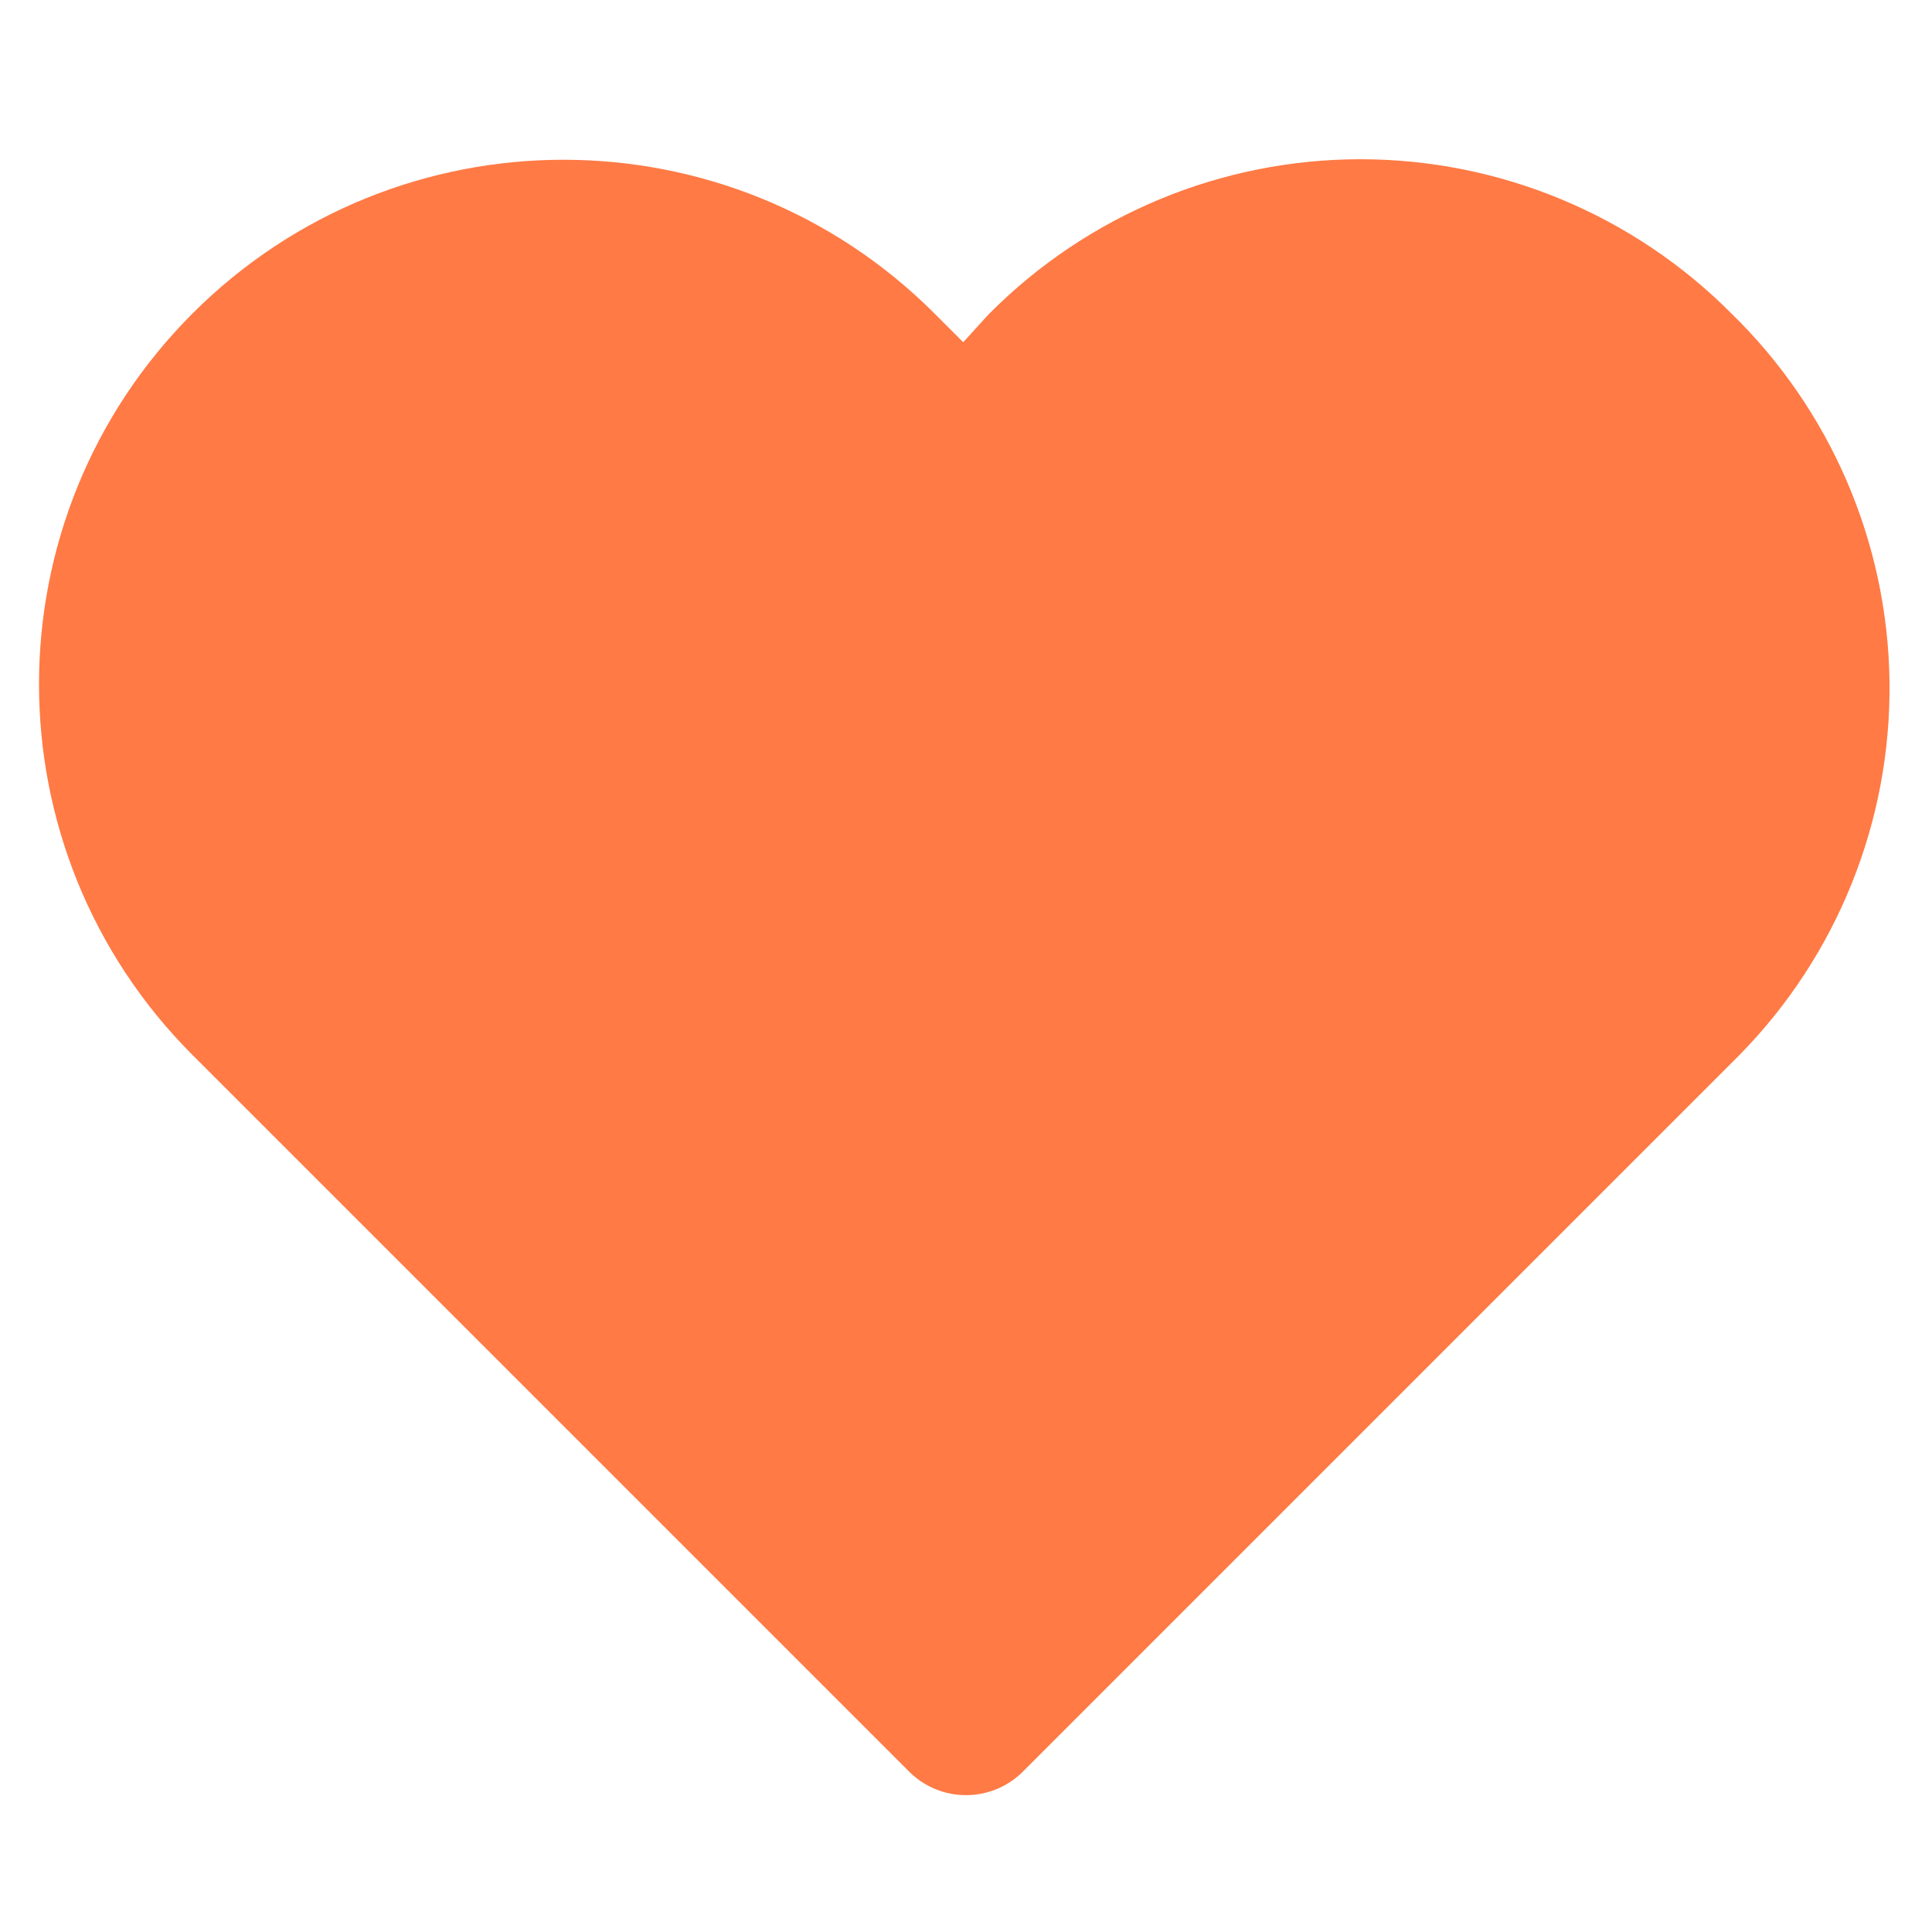
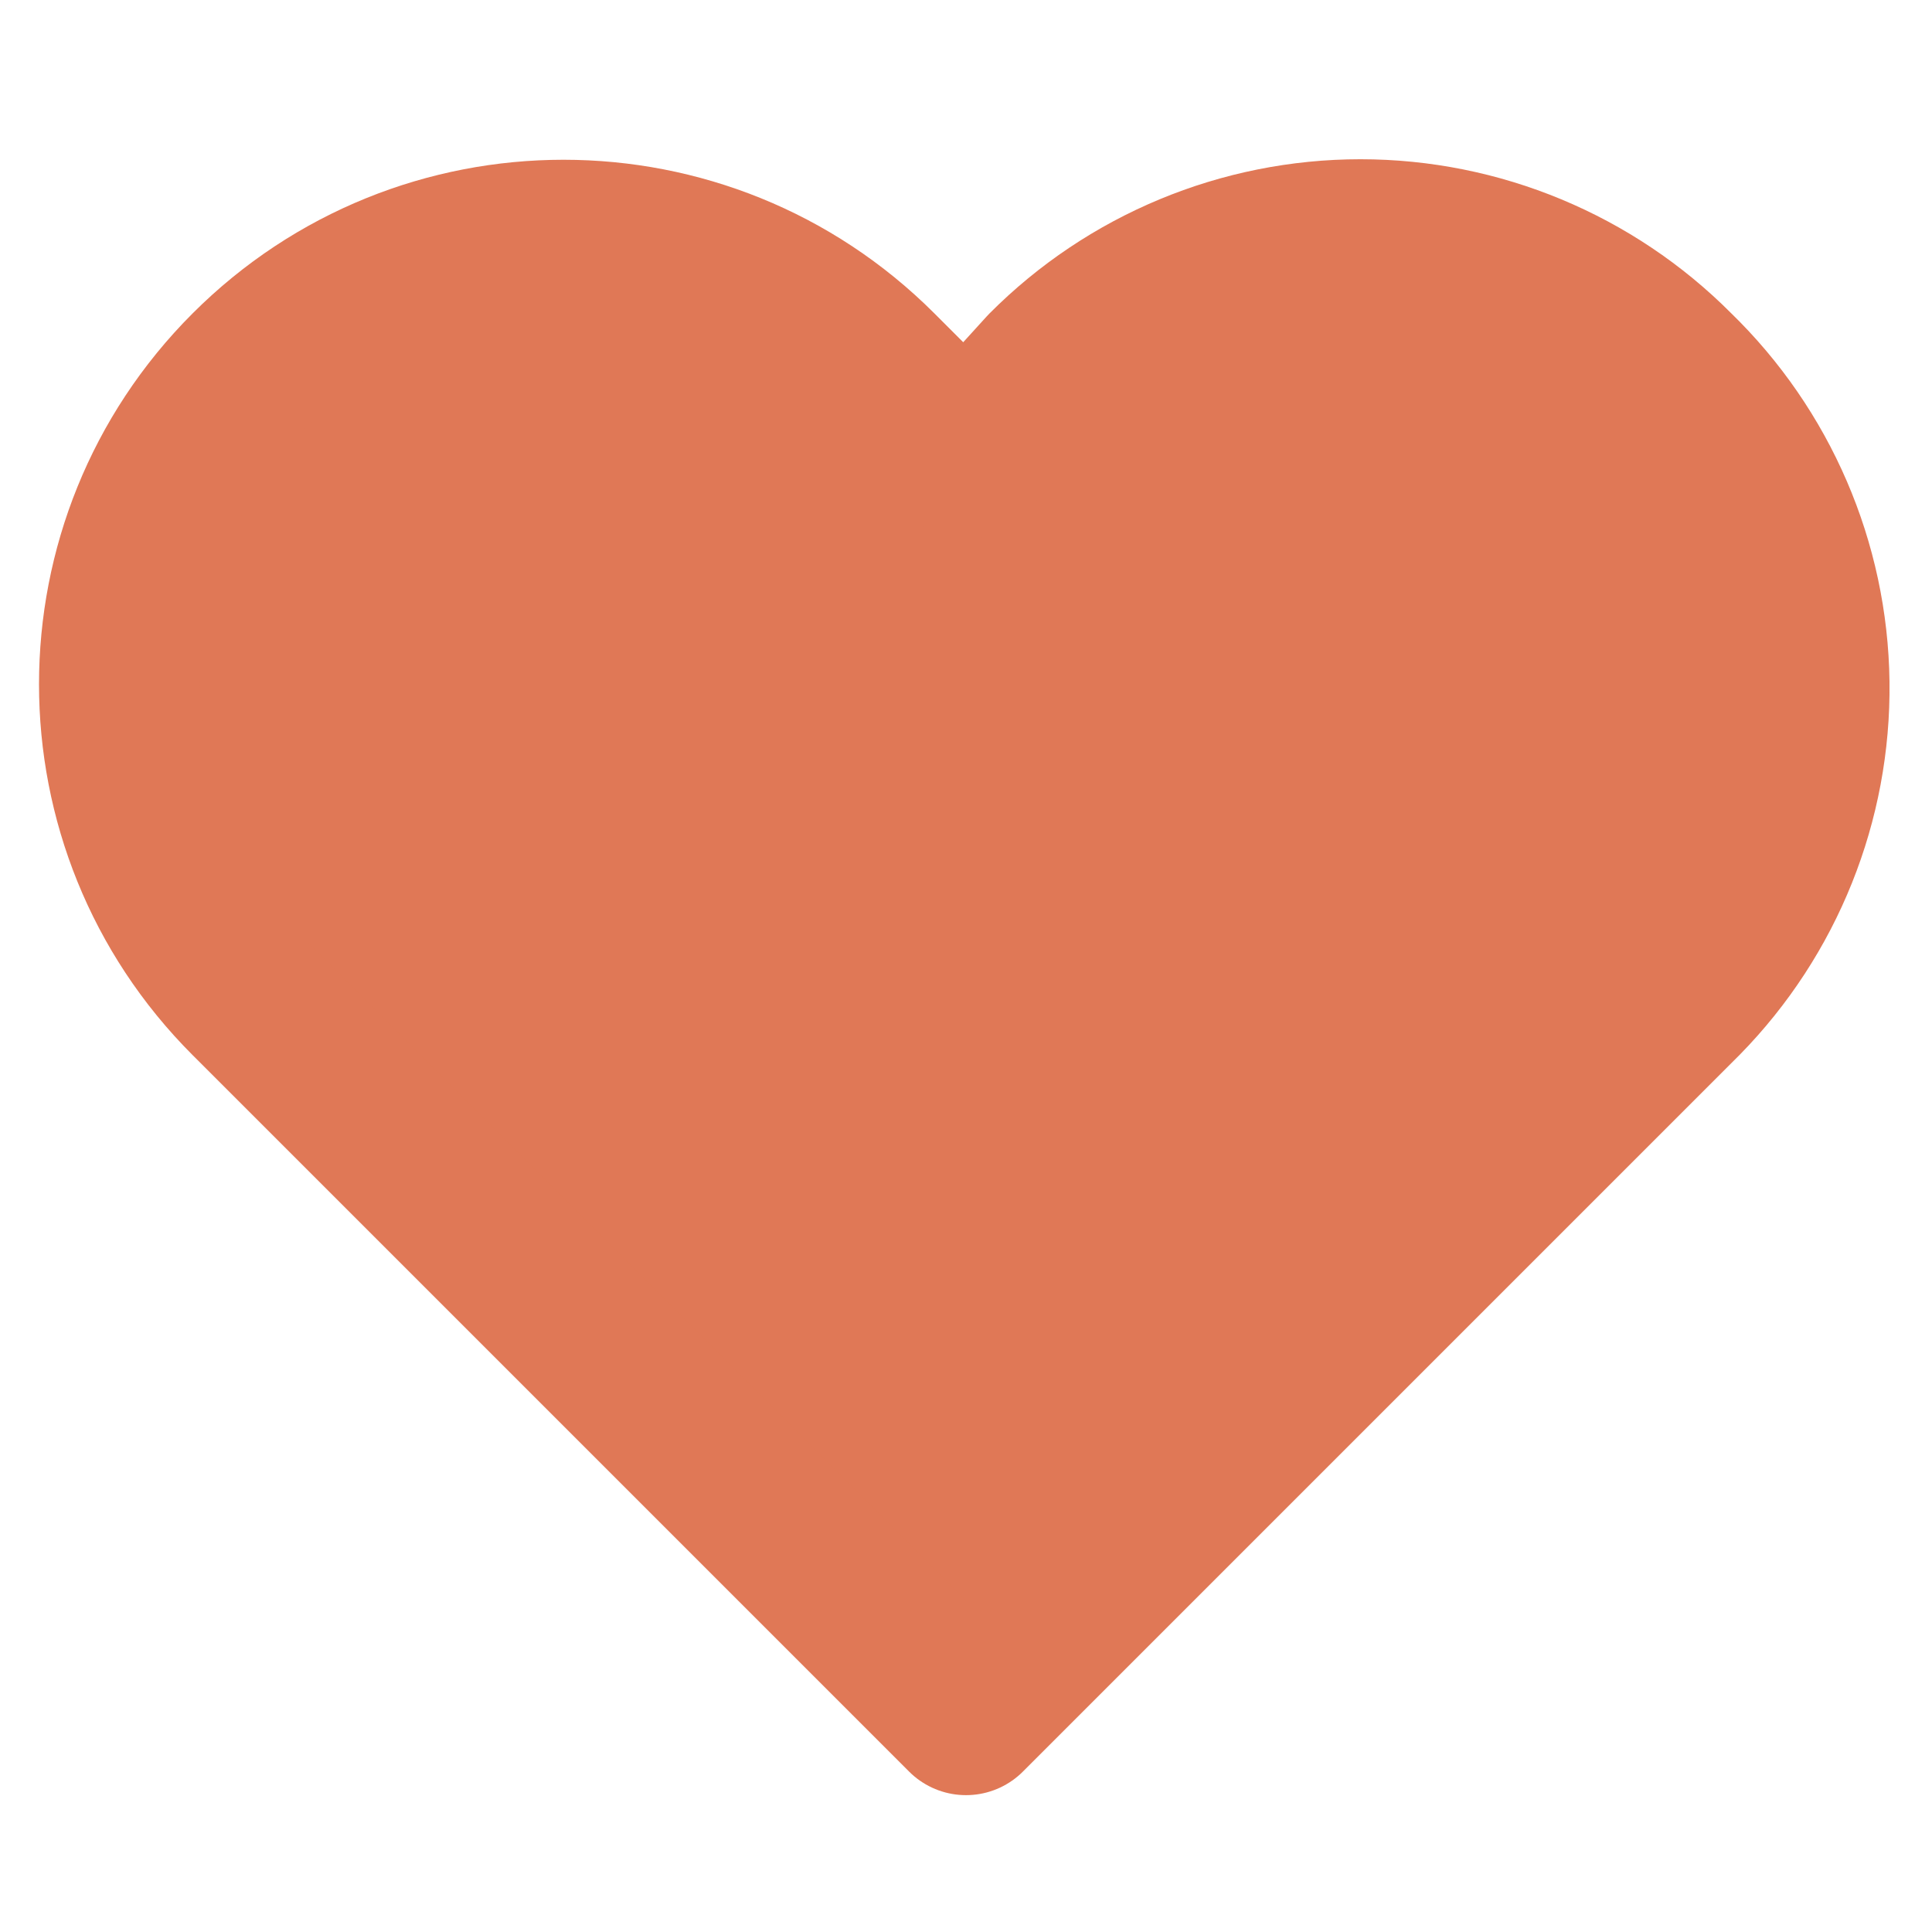
- <svg xmlns="http://www.w3.org/2000/svg" width="24" height="24" viewBox="0 0 24 24" fill="#FF7A45" stroke="#FF7A45" stroke-width="2" stroke-linecap="round" stroke-linejoin="round">
+ <svg xmlns="http://www.w3.org/2000/svg" width="24" height="24" viewBox="0 0 24 24" fill="#E07856" stroke="#E07856" stroke-width="2" stroke-linecap="round" stroke-linejoin="round">
  <path d="M20.8 4.6a5.5 5.5 0 0 0-7.8 0L12 5.7l-1.1-1.1a5.5 5.5 0 0 0-7.8 7.8l1.1 1.1L12 21.3l7.8-7.8 1.1-1.1a5.5 5.5 0 0 0-.1-7.8z" />
</svg>
